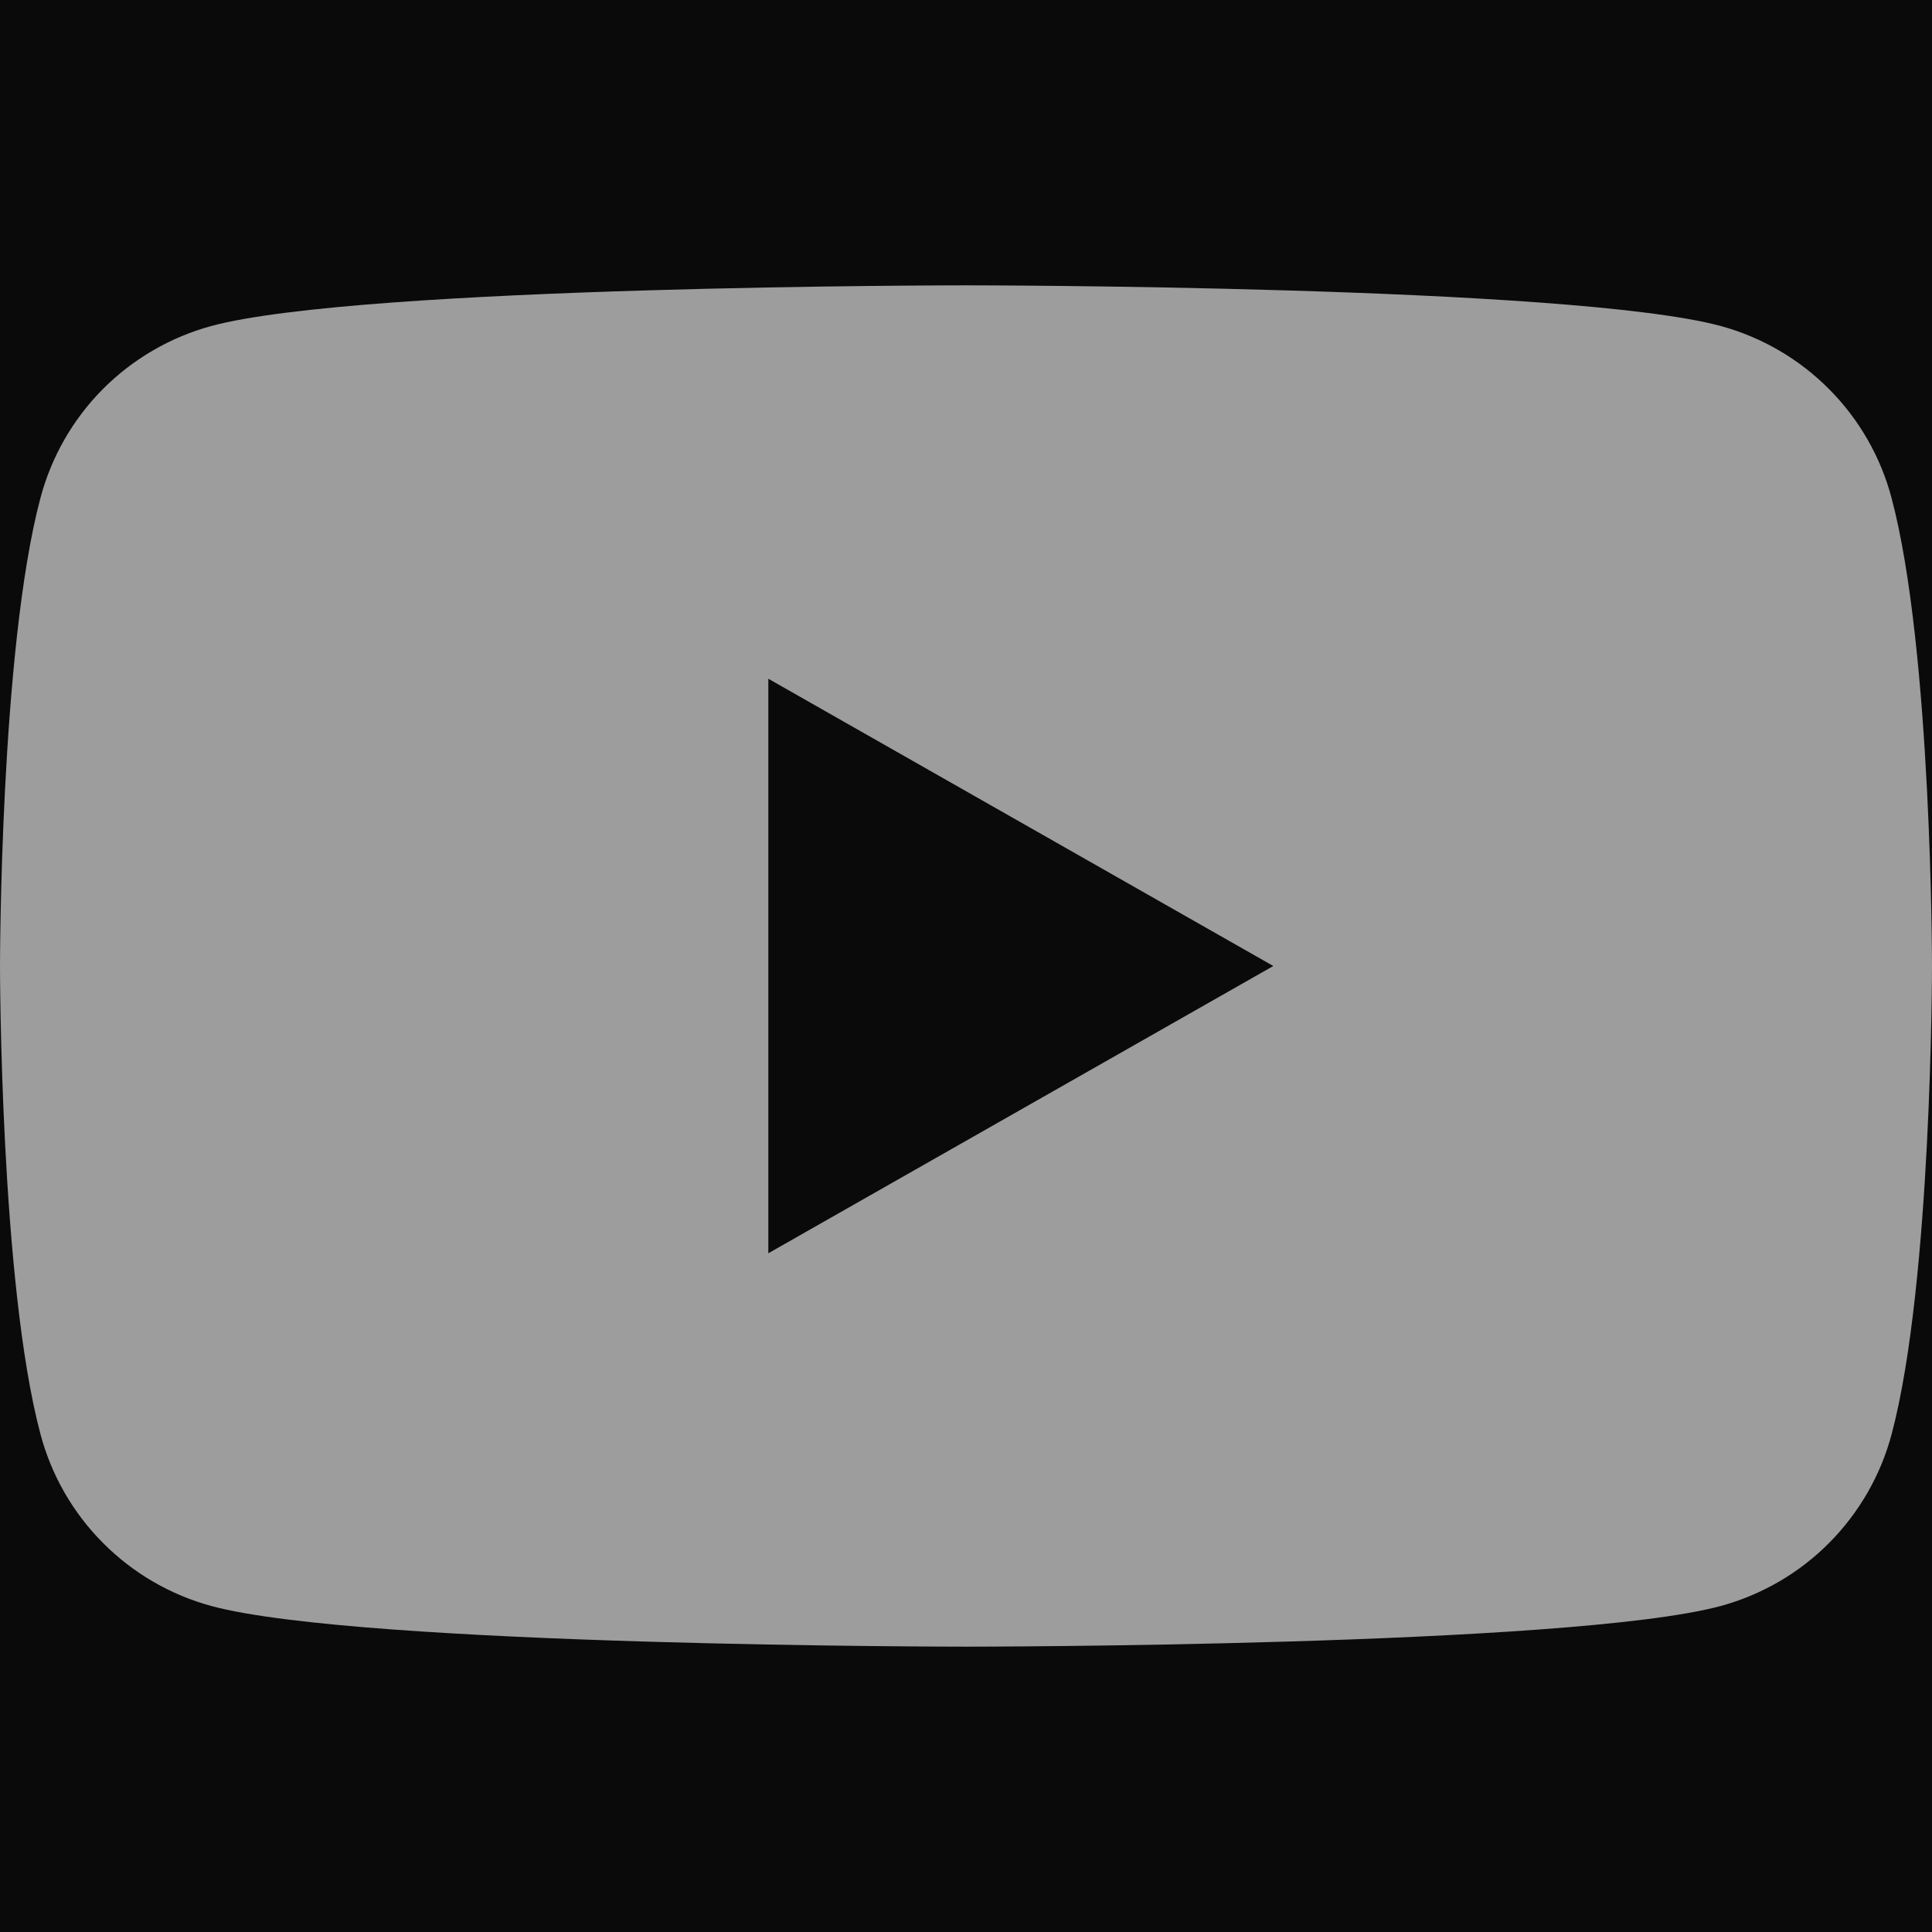
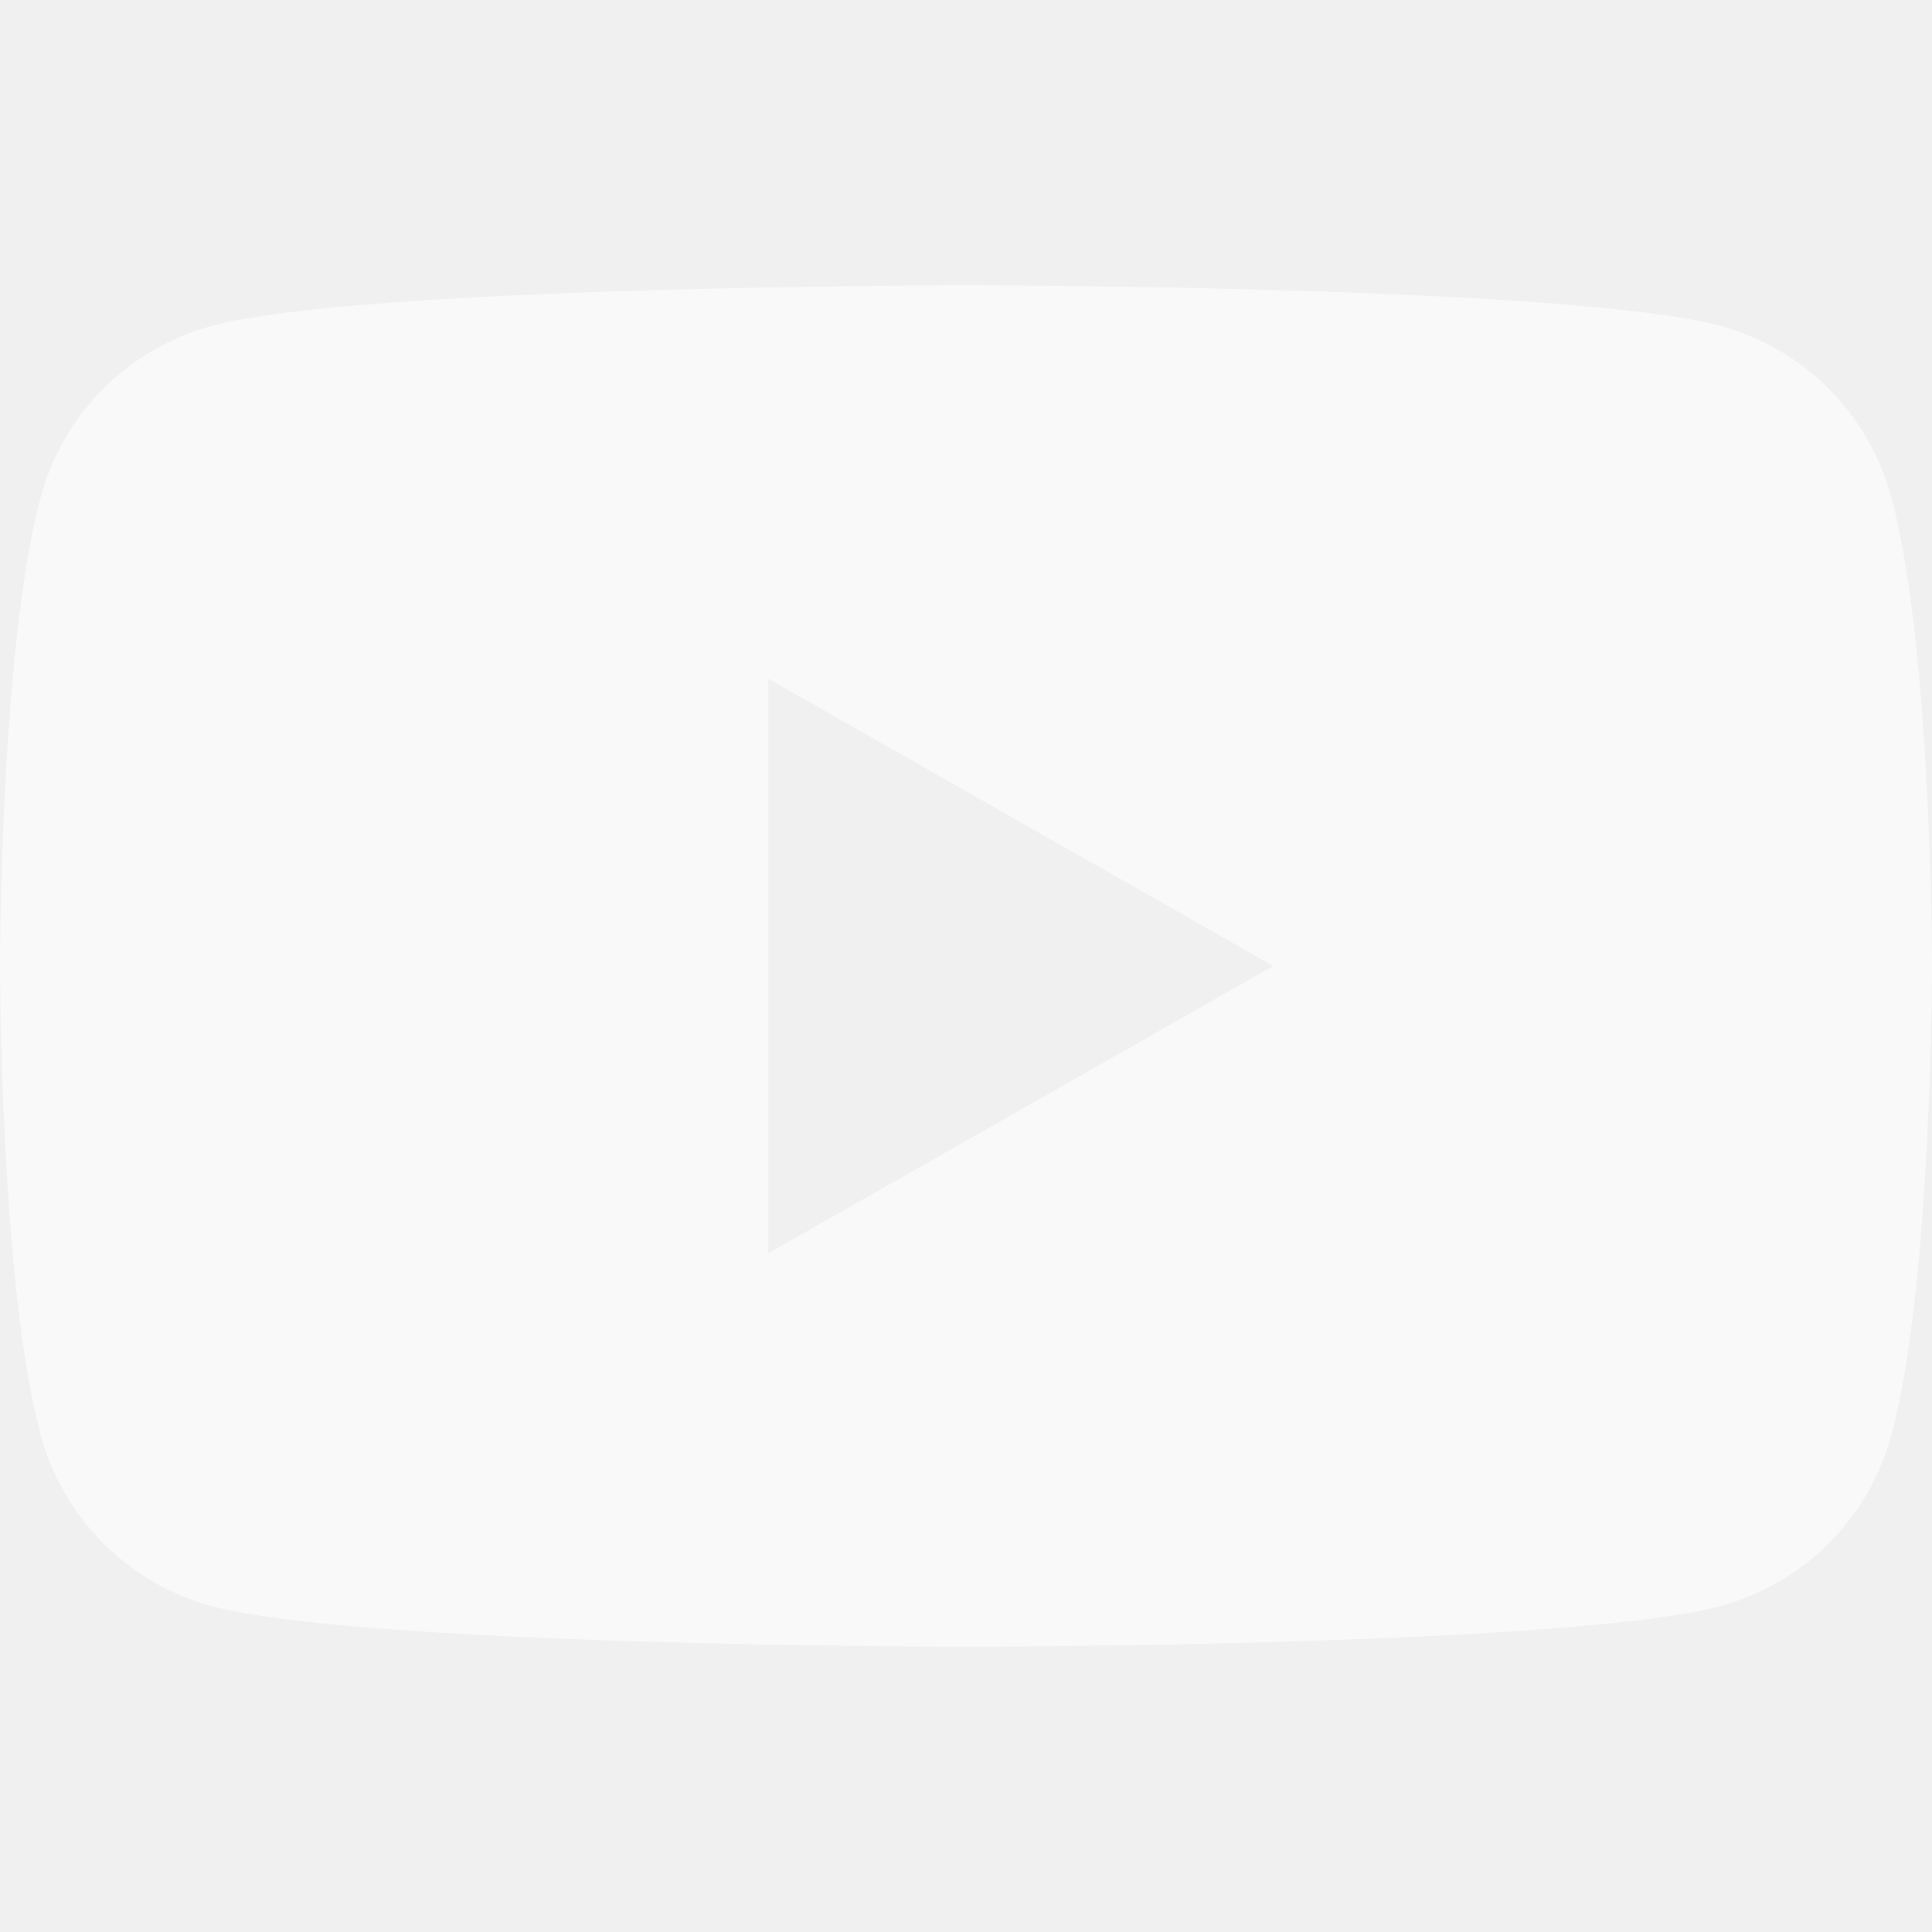
<svg xmlns="http://www.w3.org/2000/svg" width="16" height="16" viewBox="0 0 16 16" fill="none">
-   <rect width="16" height="16" fill="#D8DDE1" />
  <g id="Footer 2026">
-     <path d="M-1538 -297C-1538 -298.105 -1537.1 -299 -1536 -299H484C485.105 -299 486 -298.105 486 -297V2178C486 2179.1 485.105 2180 484 2180H-1536C-1537.1 2180 -1538 2179.1 -1538 2178V-297Z" fill="#3F3F3F" />
-     <path d="M-1536 -299V-298H484V-299V-300H-1536V-299ZM486 -297H485V2178H486H487V-297H486ZM484 2180V2179H-1536V2180V2181H484V2180ZM-1538 2178H-1537V-297H-1538H-1539V2178H-1538ZM-1536 2180V2179C-1536.55 2179 -1537 2178.55 -1537 2178H-1538H-1539C-1539 2179.66 -1537.66 2181 -1536 2181V2180ZM486 2178H485C485 2178.55 484.552 2179 484 2179V2180V2181C485.657 2181 487 2179.66 487 2178H486ZM484 -299V-298C484.552 -298 485 -297.552 485 -297H486H487C487 -298.657 485.657 -300 484 -300V-299ZM-1536 -299V-300C-1537.66 -300 -1539 -298.657 -1539 -297H-1538H-1537C-1537 -297.552 -1536.55 -298 -1536 -298V-299Z" fill="black" fill-opacity="0.1" />
    <g id="footer-lg">
-       <rect x="-1331.5" y="-90.5" width="1471" height="869" rx="4.5" stroke="#8A38F5" stroke-dasharray="10 5" />
      <g id="Property 1=Default">
        <g id="Container">
-           <rect width="1440" height="88" transform="translate(-1316 -19)" fill="#0A0A0A" />
          <g id="Container_2">
            <g id="Right">
              <g id="socials" opacity="0.6">
                <g id="YouTube Icon">
                  <path id="Vector" d="M15.665 4.124C15.575 3.784 15.397 3.473 15.148 3.223C14.9 2.973 14.591 2.793 14.251 2.7C13.003 2.363 8 2.363 8 2.363C8 2.363 2.997 2.363 1.749 2.7C1.409 2.793 1.1 2.973 0.851 3.223C0.603 3.473 0.425 3.784 0.335 4.124C0 5.38 0 8 0 8C0 8 0 10.62 0.335 11.876C0.425 12.216 0.603 12.527 0.852 12.777C1.1 13.027 1.409 13.207 1.749 13.3C2.997 13.637 8 13.637 8 13.637C8 13.637 13.003 13.637 14.251 13.3C14.591 13.207 14.901 13.027 15.149 12.777C15.397 12.527 15.576 12.216 15.666 11.876C16 10.62 16 8 16 8C16 8 16 5.38 15.665 4.124ZM6.363 10.379V5.621L10.545 8L6.363 10.379Z" fill="white" />
                </g>
              </g>
            </g>
          </g>
        </g>
      </g>
    </g>
  </g>
</svg>
